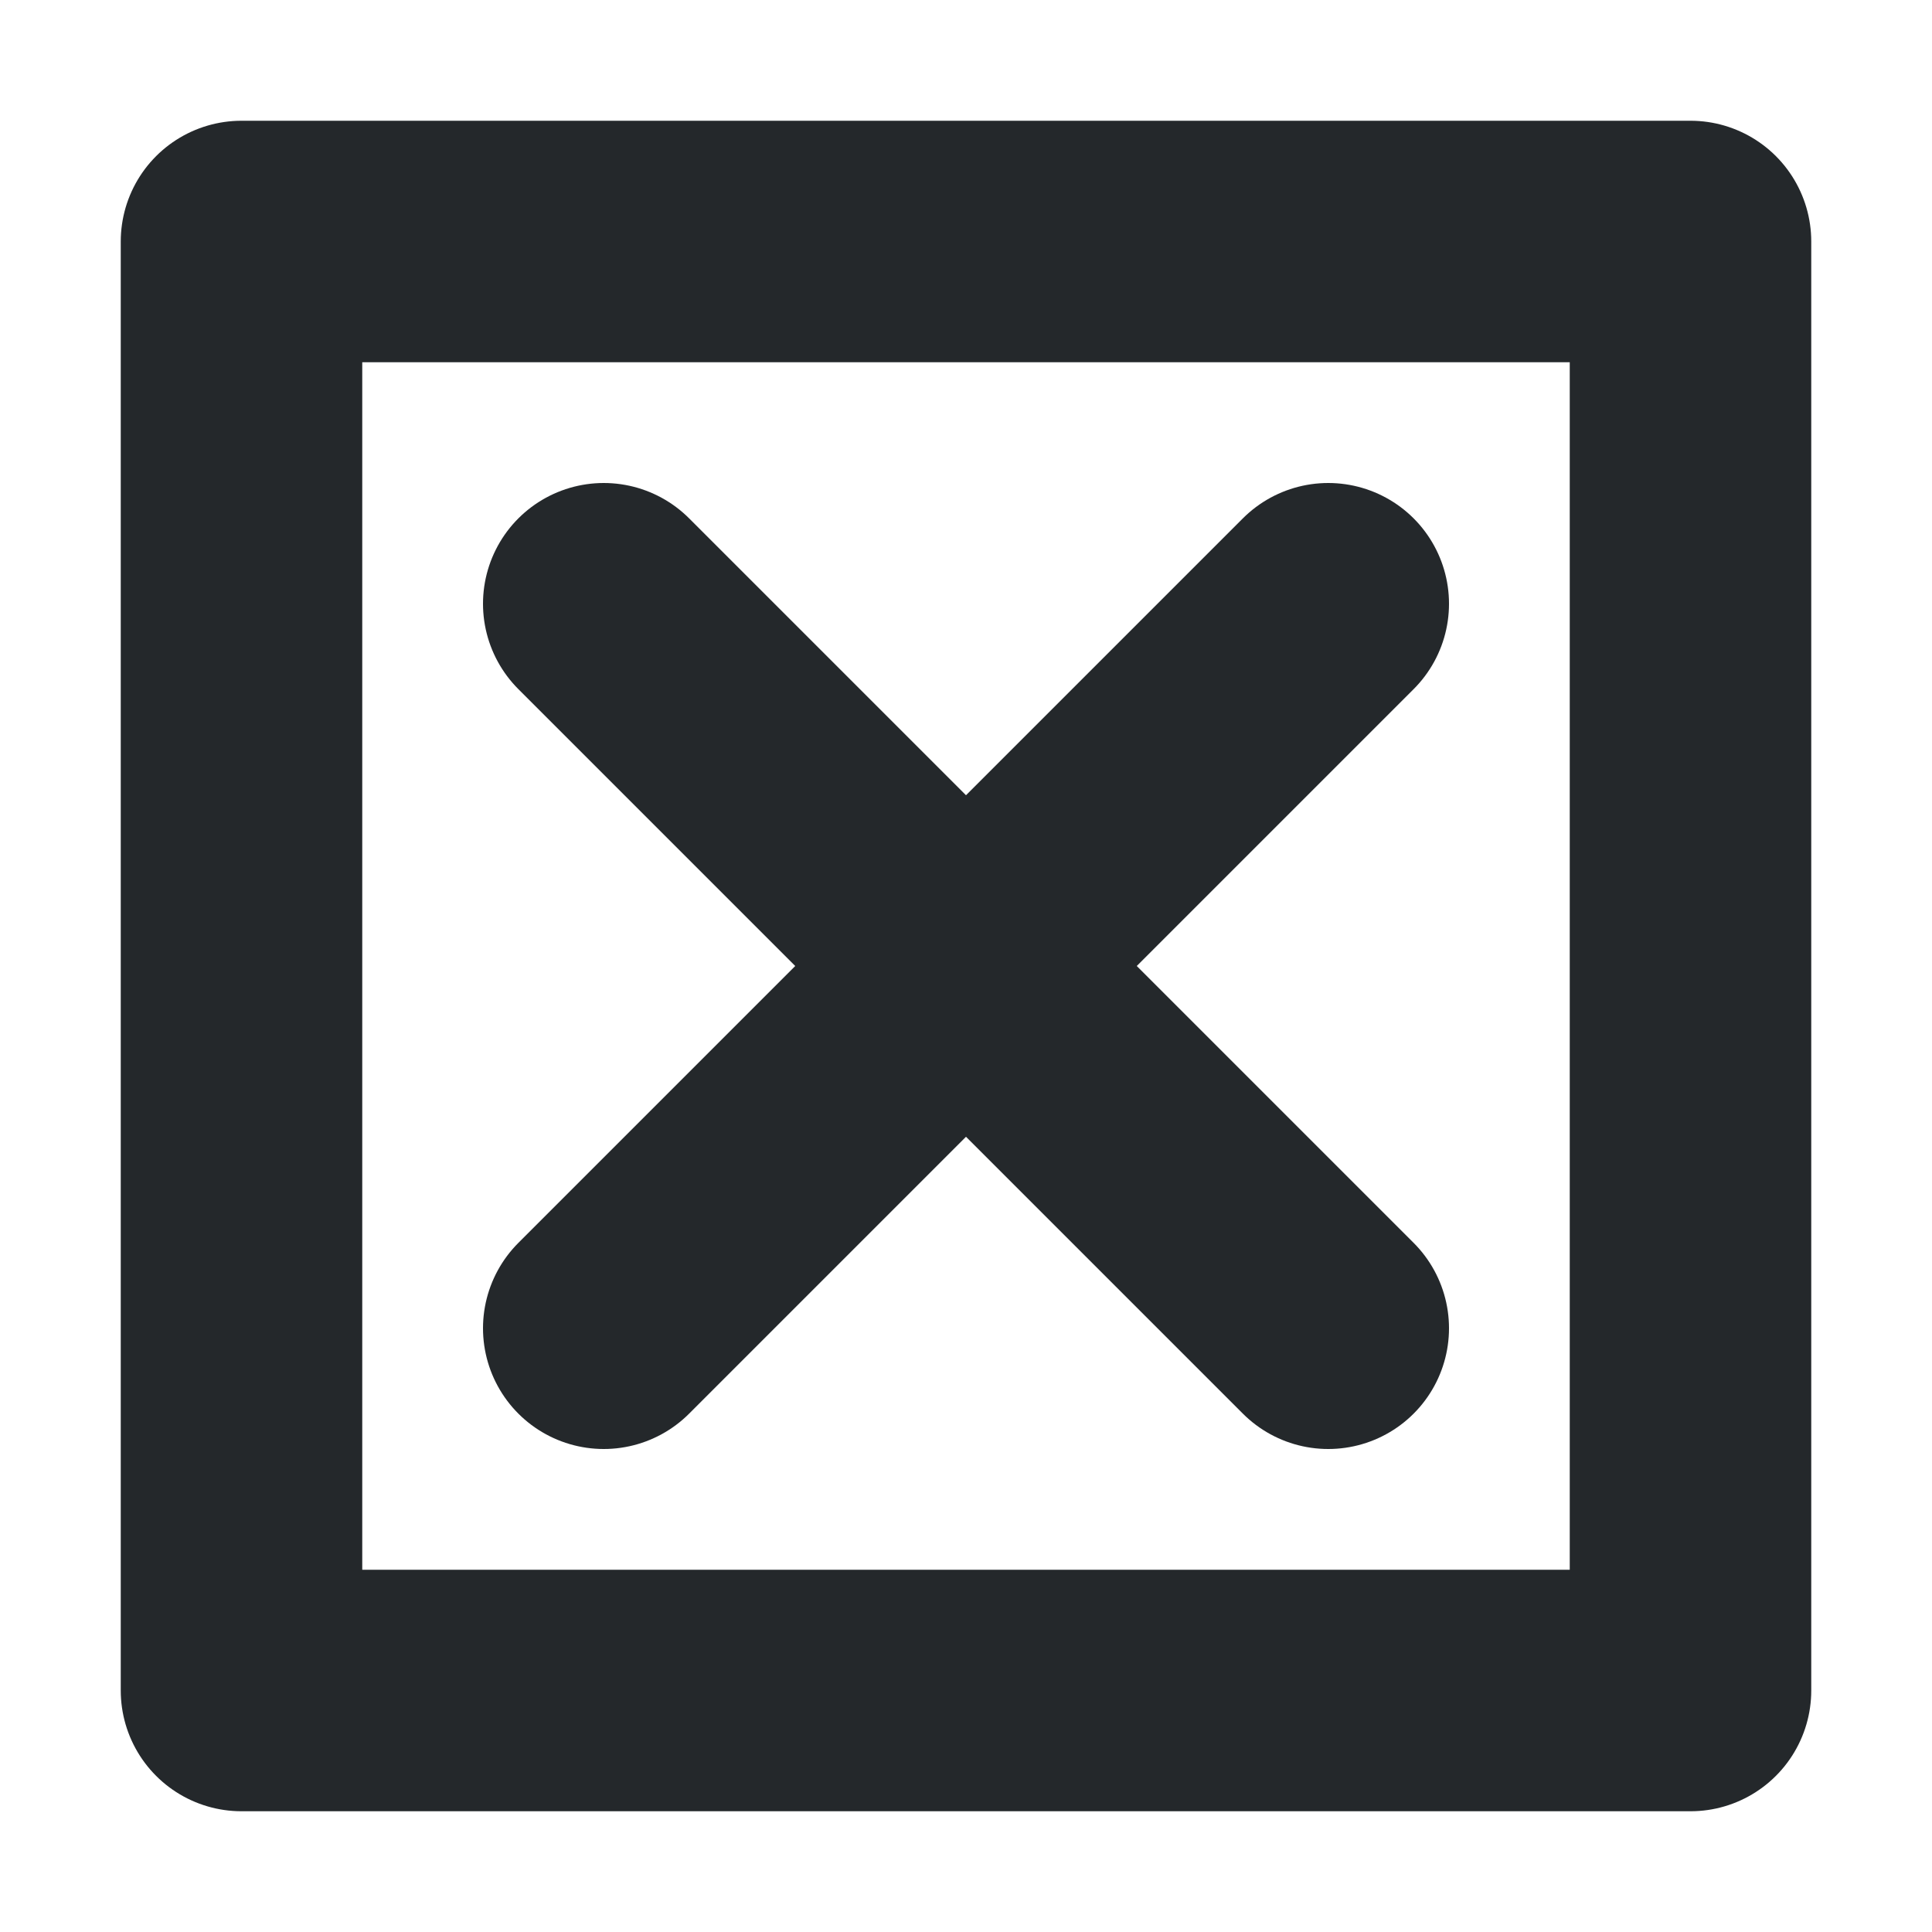
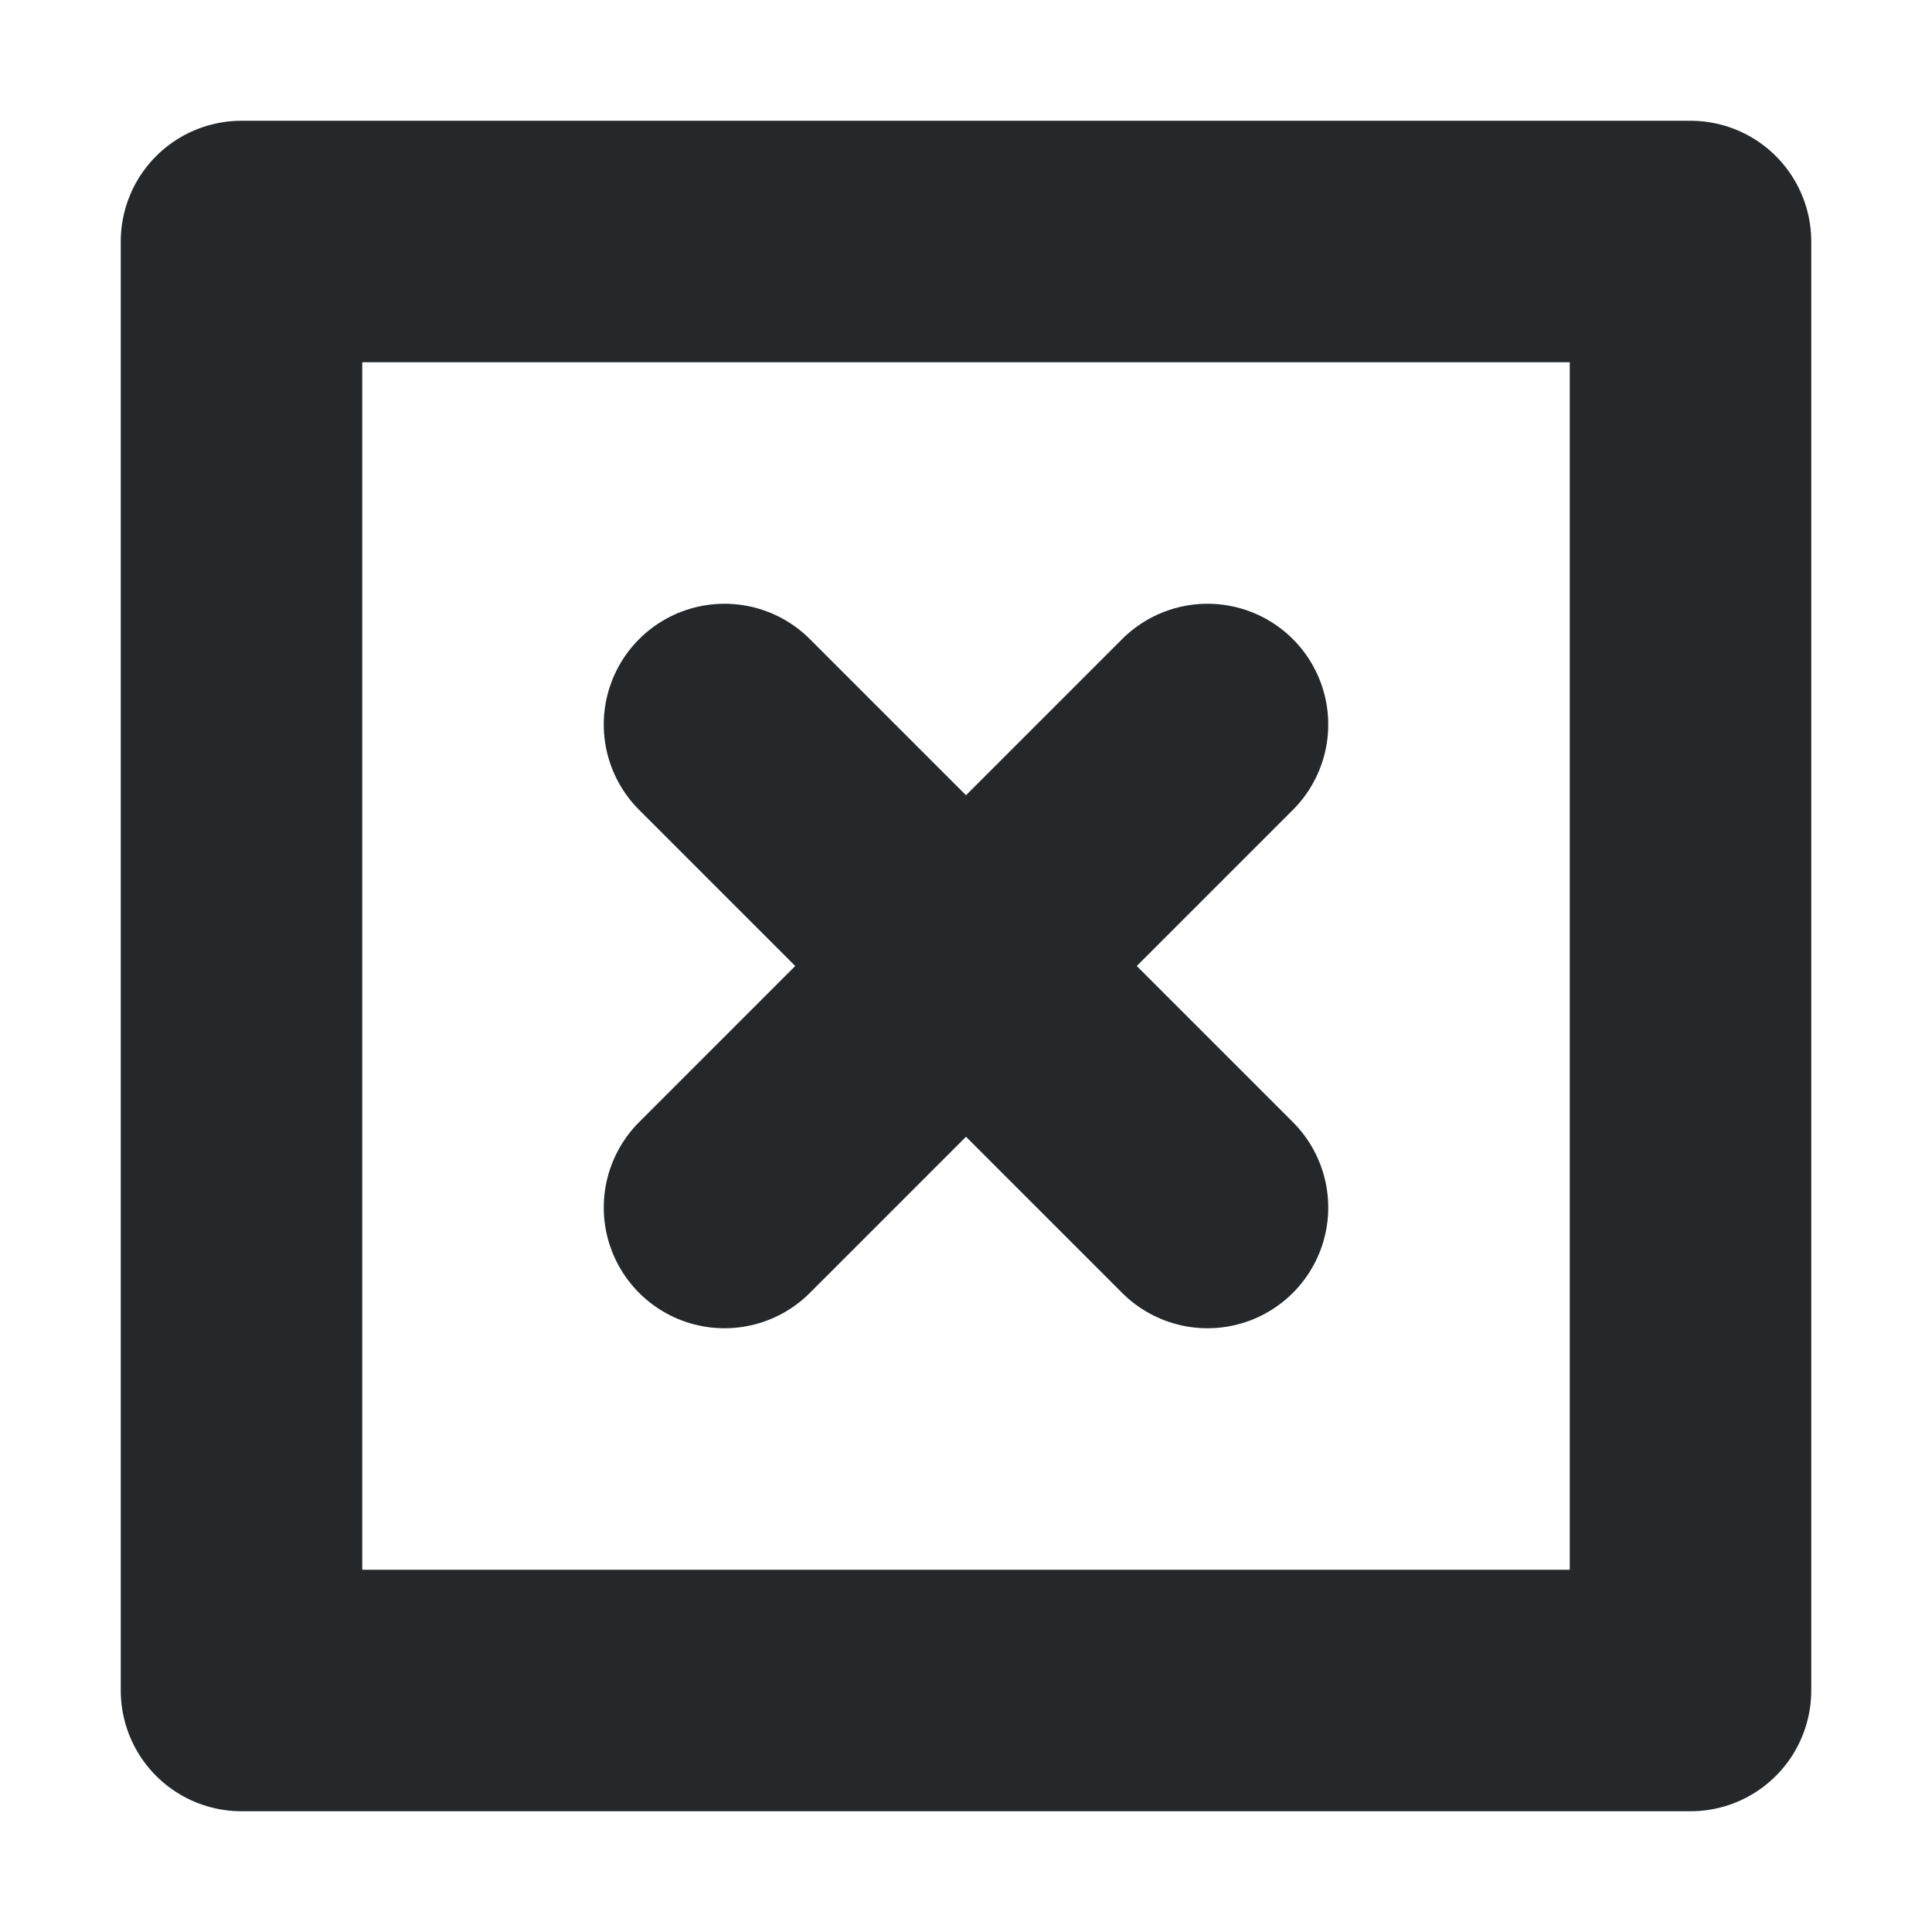
<svg xmlns="http://www.w3.org/2000/svg" width="16" height="16" viewBox="0 0 16 16" fill="none">
-   <path d="M5 5L11 11M11 5L5 11M2 2H14V14H2V2Z" stroke="#24282B" stroke-width="2" stroke-linecap="round" stroke-linejoin="round" />
+   <path d="M6 6L10 10M10 6L6 10M2 2H14V14H2V2Z" stroke="#24282B" stroke-width="2" stroke-linecap="round" stroke-linejoin="round" />
</svg>
